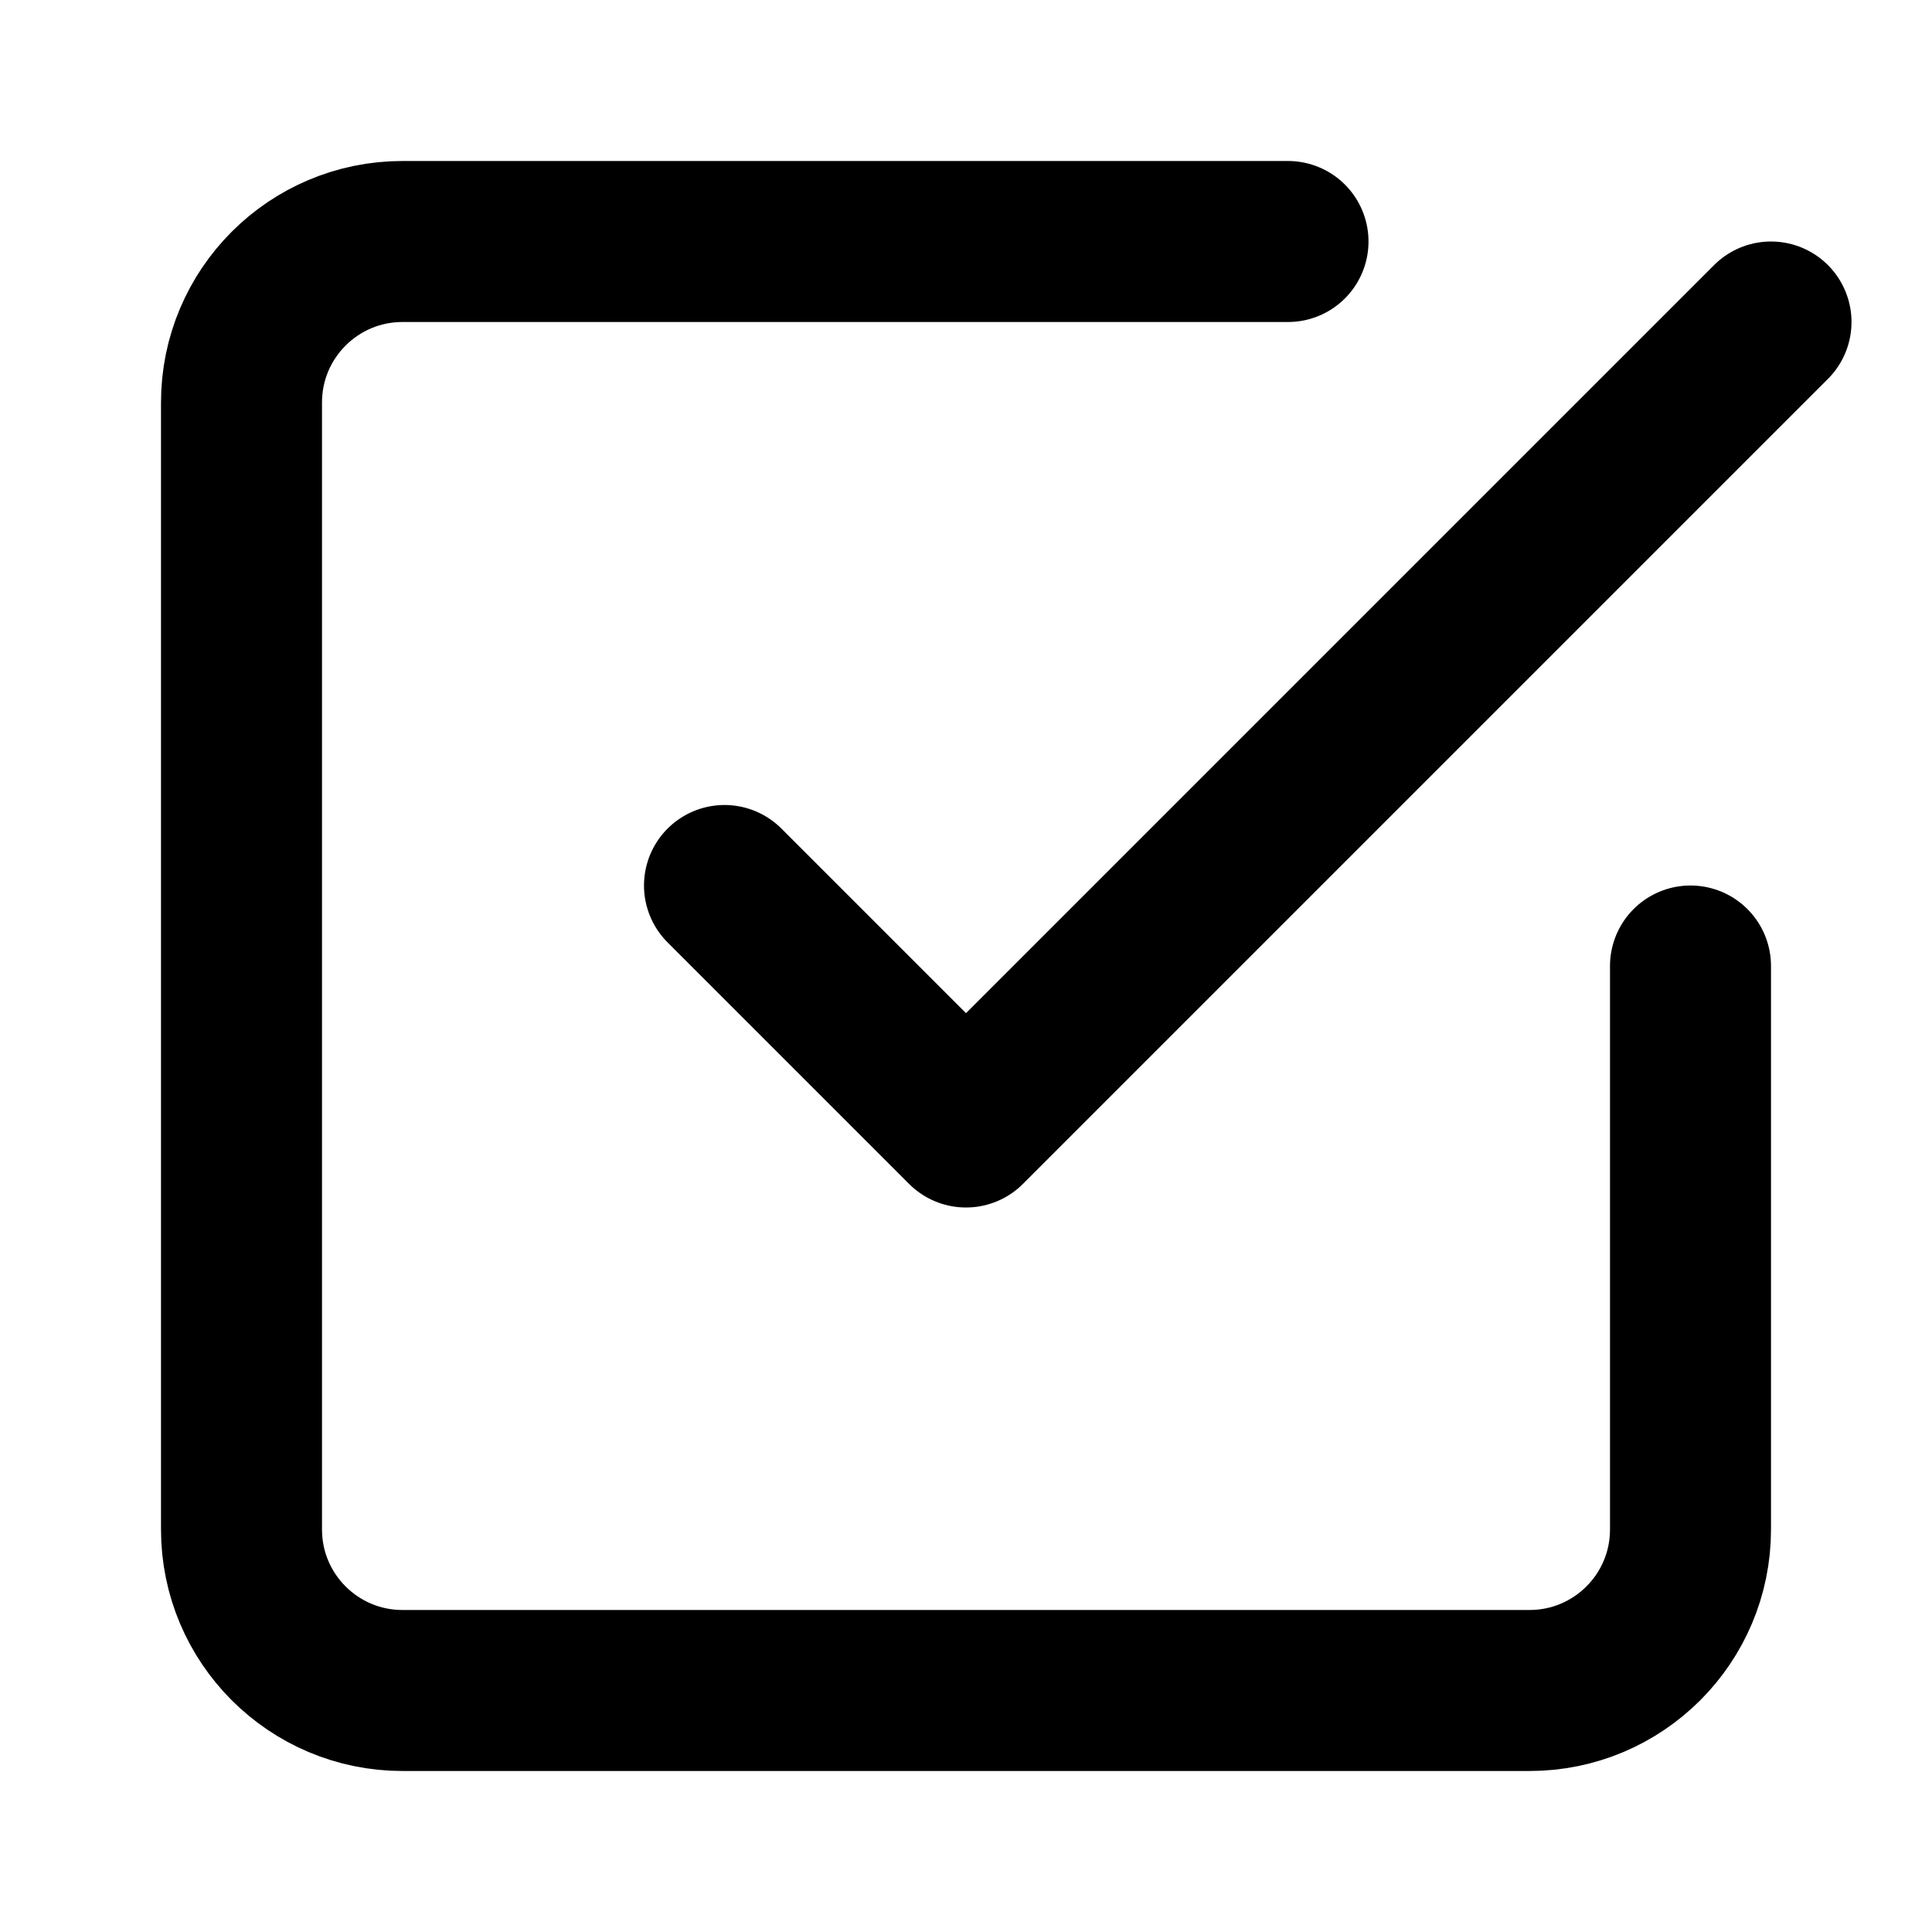
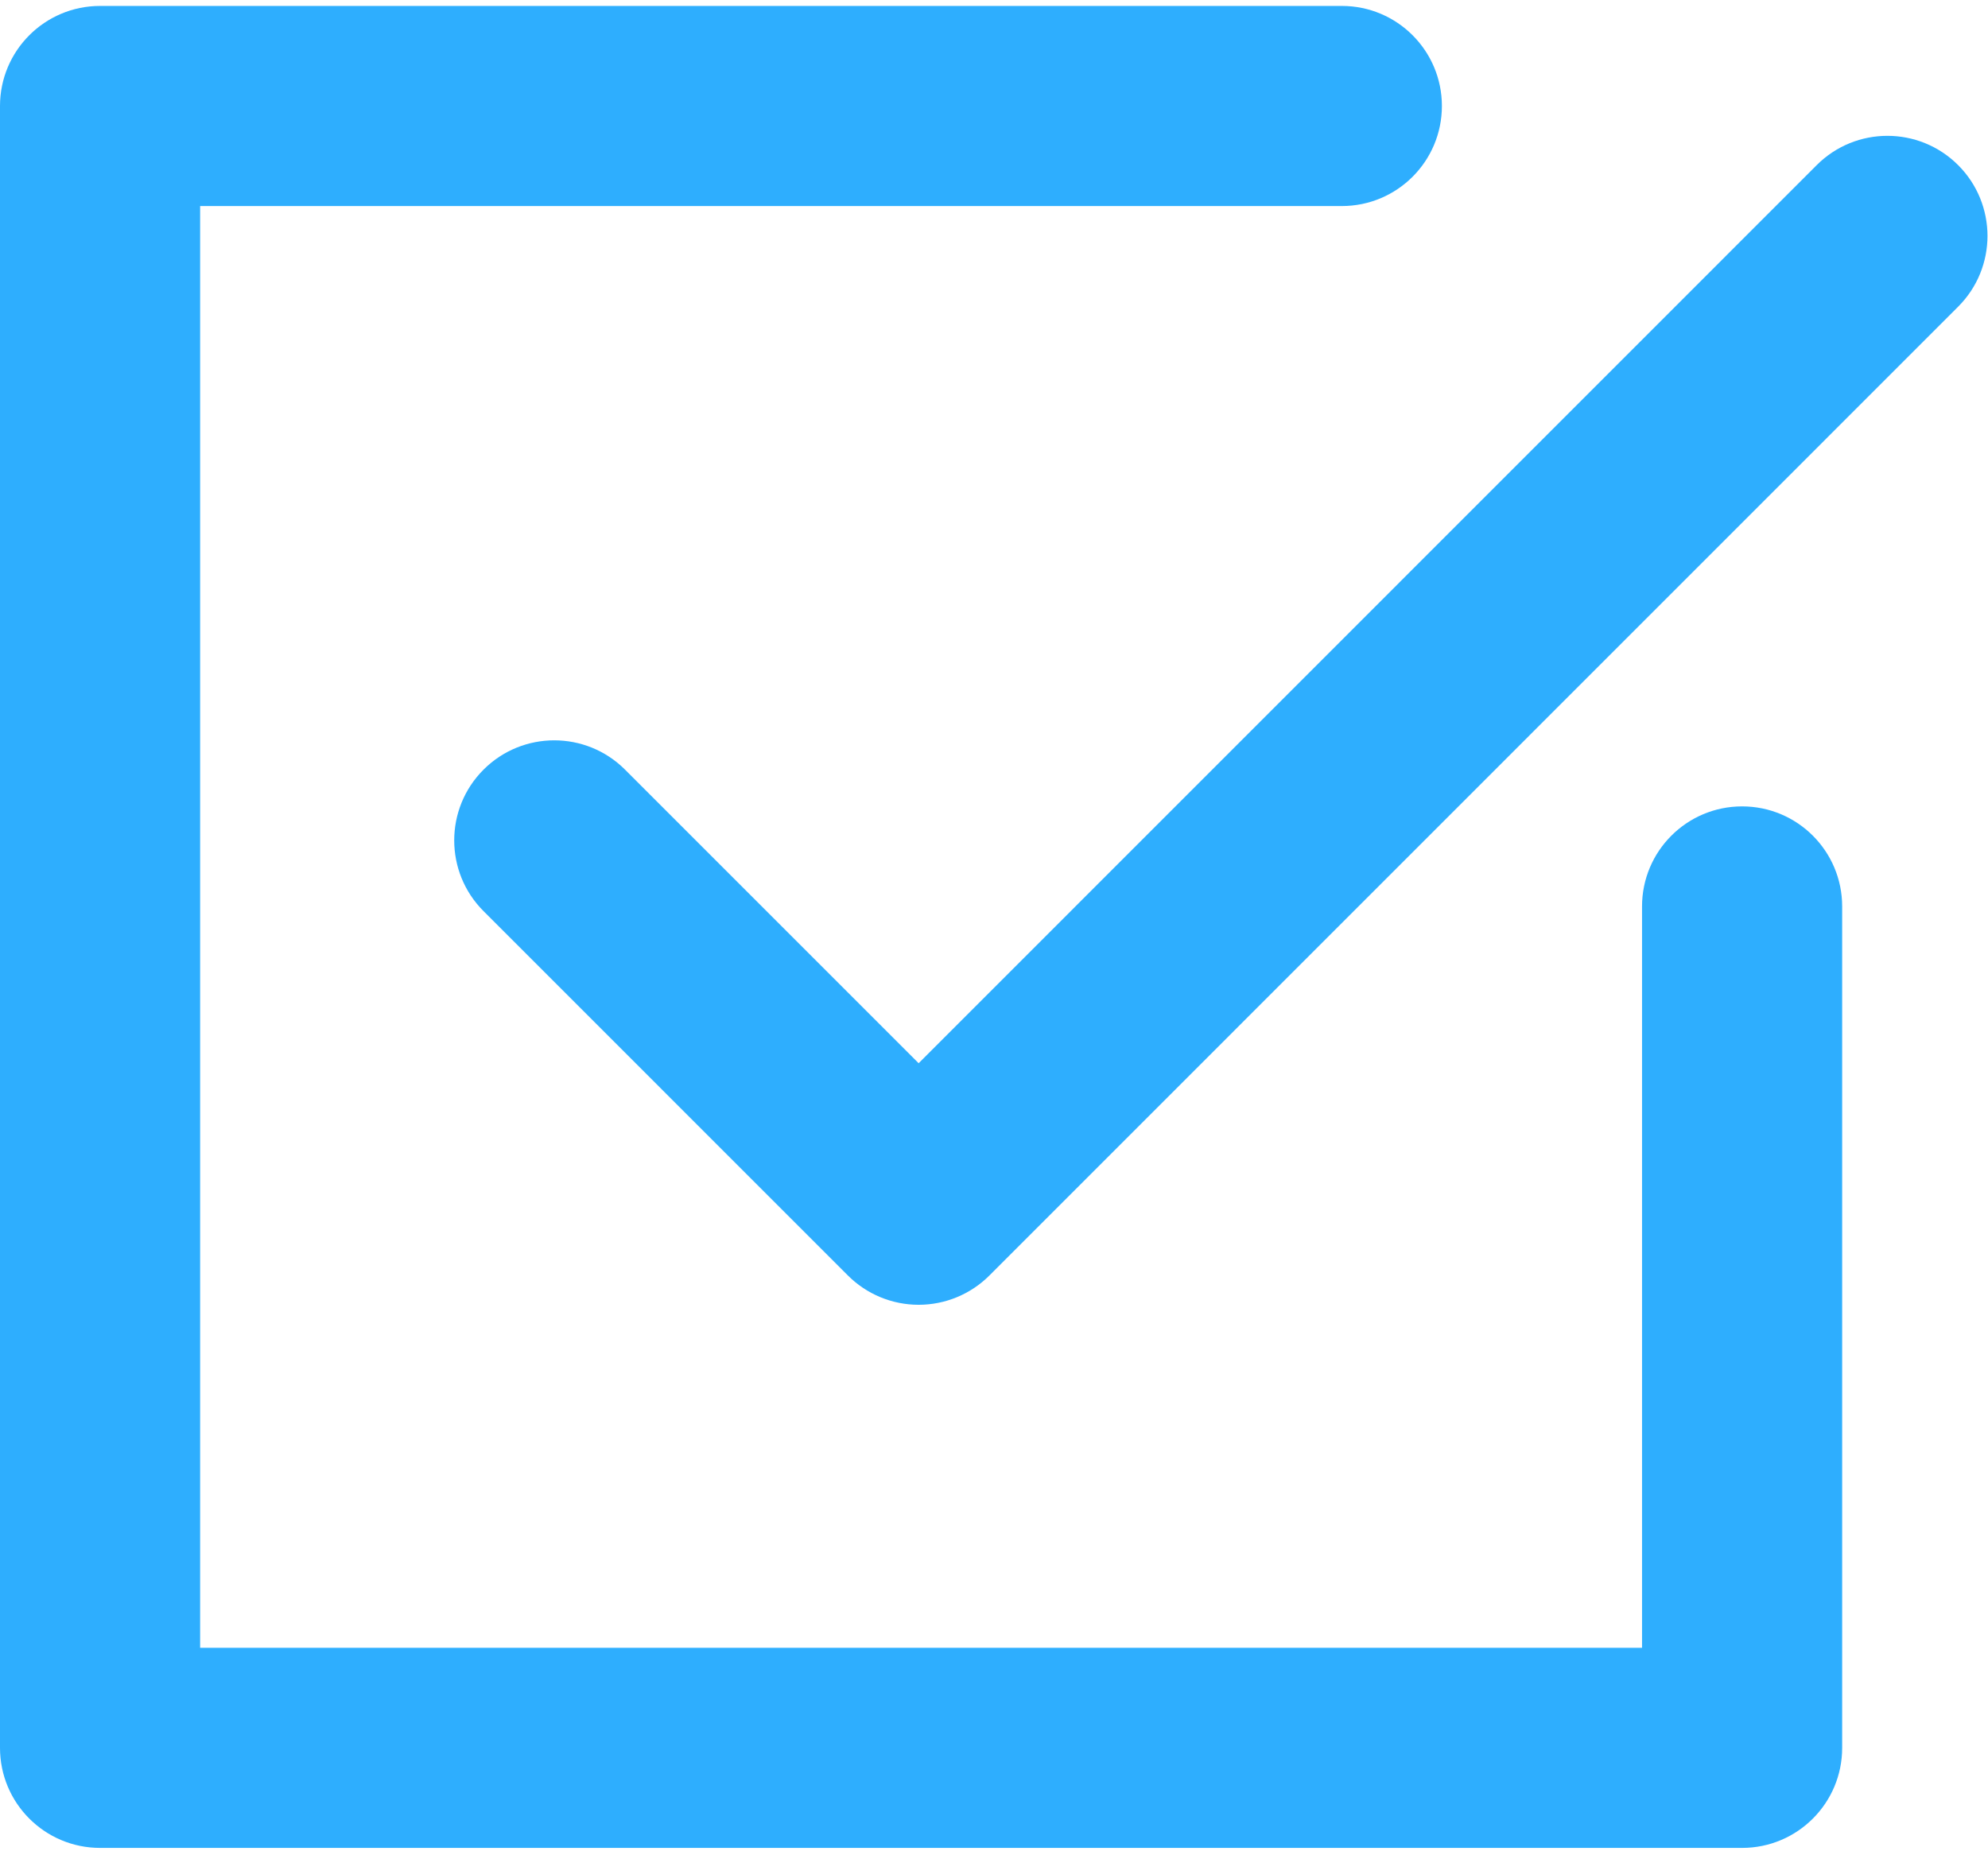
- <svg xmlns="http://www.w3.org/2000/svg" width="24" height="24" viewBox="0 0 24 24" fill="none" stroke="currentColor" stroke-width="2" stroke-linecap="round" stroke-linejoin="round" class="feather feather-check-square">
-   <polyline points="9 11 12 14 22 4" />
-   <path d="M21 12v7a2 2 0 0 1-2 2H5a2 2 0 0 1-2-2V5a2 2 0 0 1 2-2h11" />
+ <svg xmlns="http://www.w3.org/2000/svg" viewBox="0 0 149 139" version="1.1">
+   <defs />
+   <g id="Page-1" stroke="none" stroke-width="1" fill="none" fill-rule="evenodd">
+     <g id="select" fill="#2eaefe" fill-rule="nonzero">
+       <path d="M146.764,12.379 C143.834,9.449 139.085,9.45 136.158,12.38 L68.852,79.697 L46.847,57.691 C43.917,54.762 39.168,54.761 36.241,57.69 C33.311,60.619 33.311,65.368 36.24,68.296 L63.549,95.607 C64.956,97.014 66.863,97.804 68.853,97.804 C70.842,97.804 72.75,97.014 74.157,95.607 L146.766,22.985 C149.693,20.057 149.693,15.308 146.764,12.379 Z" id="Shape" />
+       <path d="M130.57,60.445 C126.428,60.445 123.07,63.802 123.07,67.945 L123.07,123.515 L15,123.515 L15,15.445 L100.57,15.445 C104.713,15.445 108.07,12.088 108.07,7.945 C108.07,3.803 104.713,0.445 100.57,0.445 L7.5,0.445 C3.358,0.445 0,3.802 0,7.945 L0,131.015 C0,135.158 3.358,138.515 7.5,138.515 L130.57,138.515 C134.713,138.515 138.07,135.158 138.07,131.015 L138.07,67.945 C138.07,63.803 134.713,60.445 130.57,60.445 Z" id="Shape" />
+     </g>
+   </g>
</svg>
